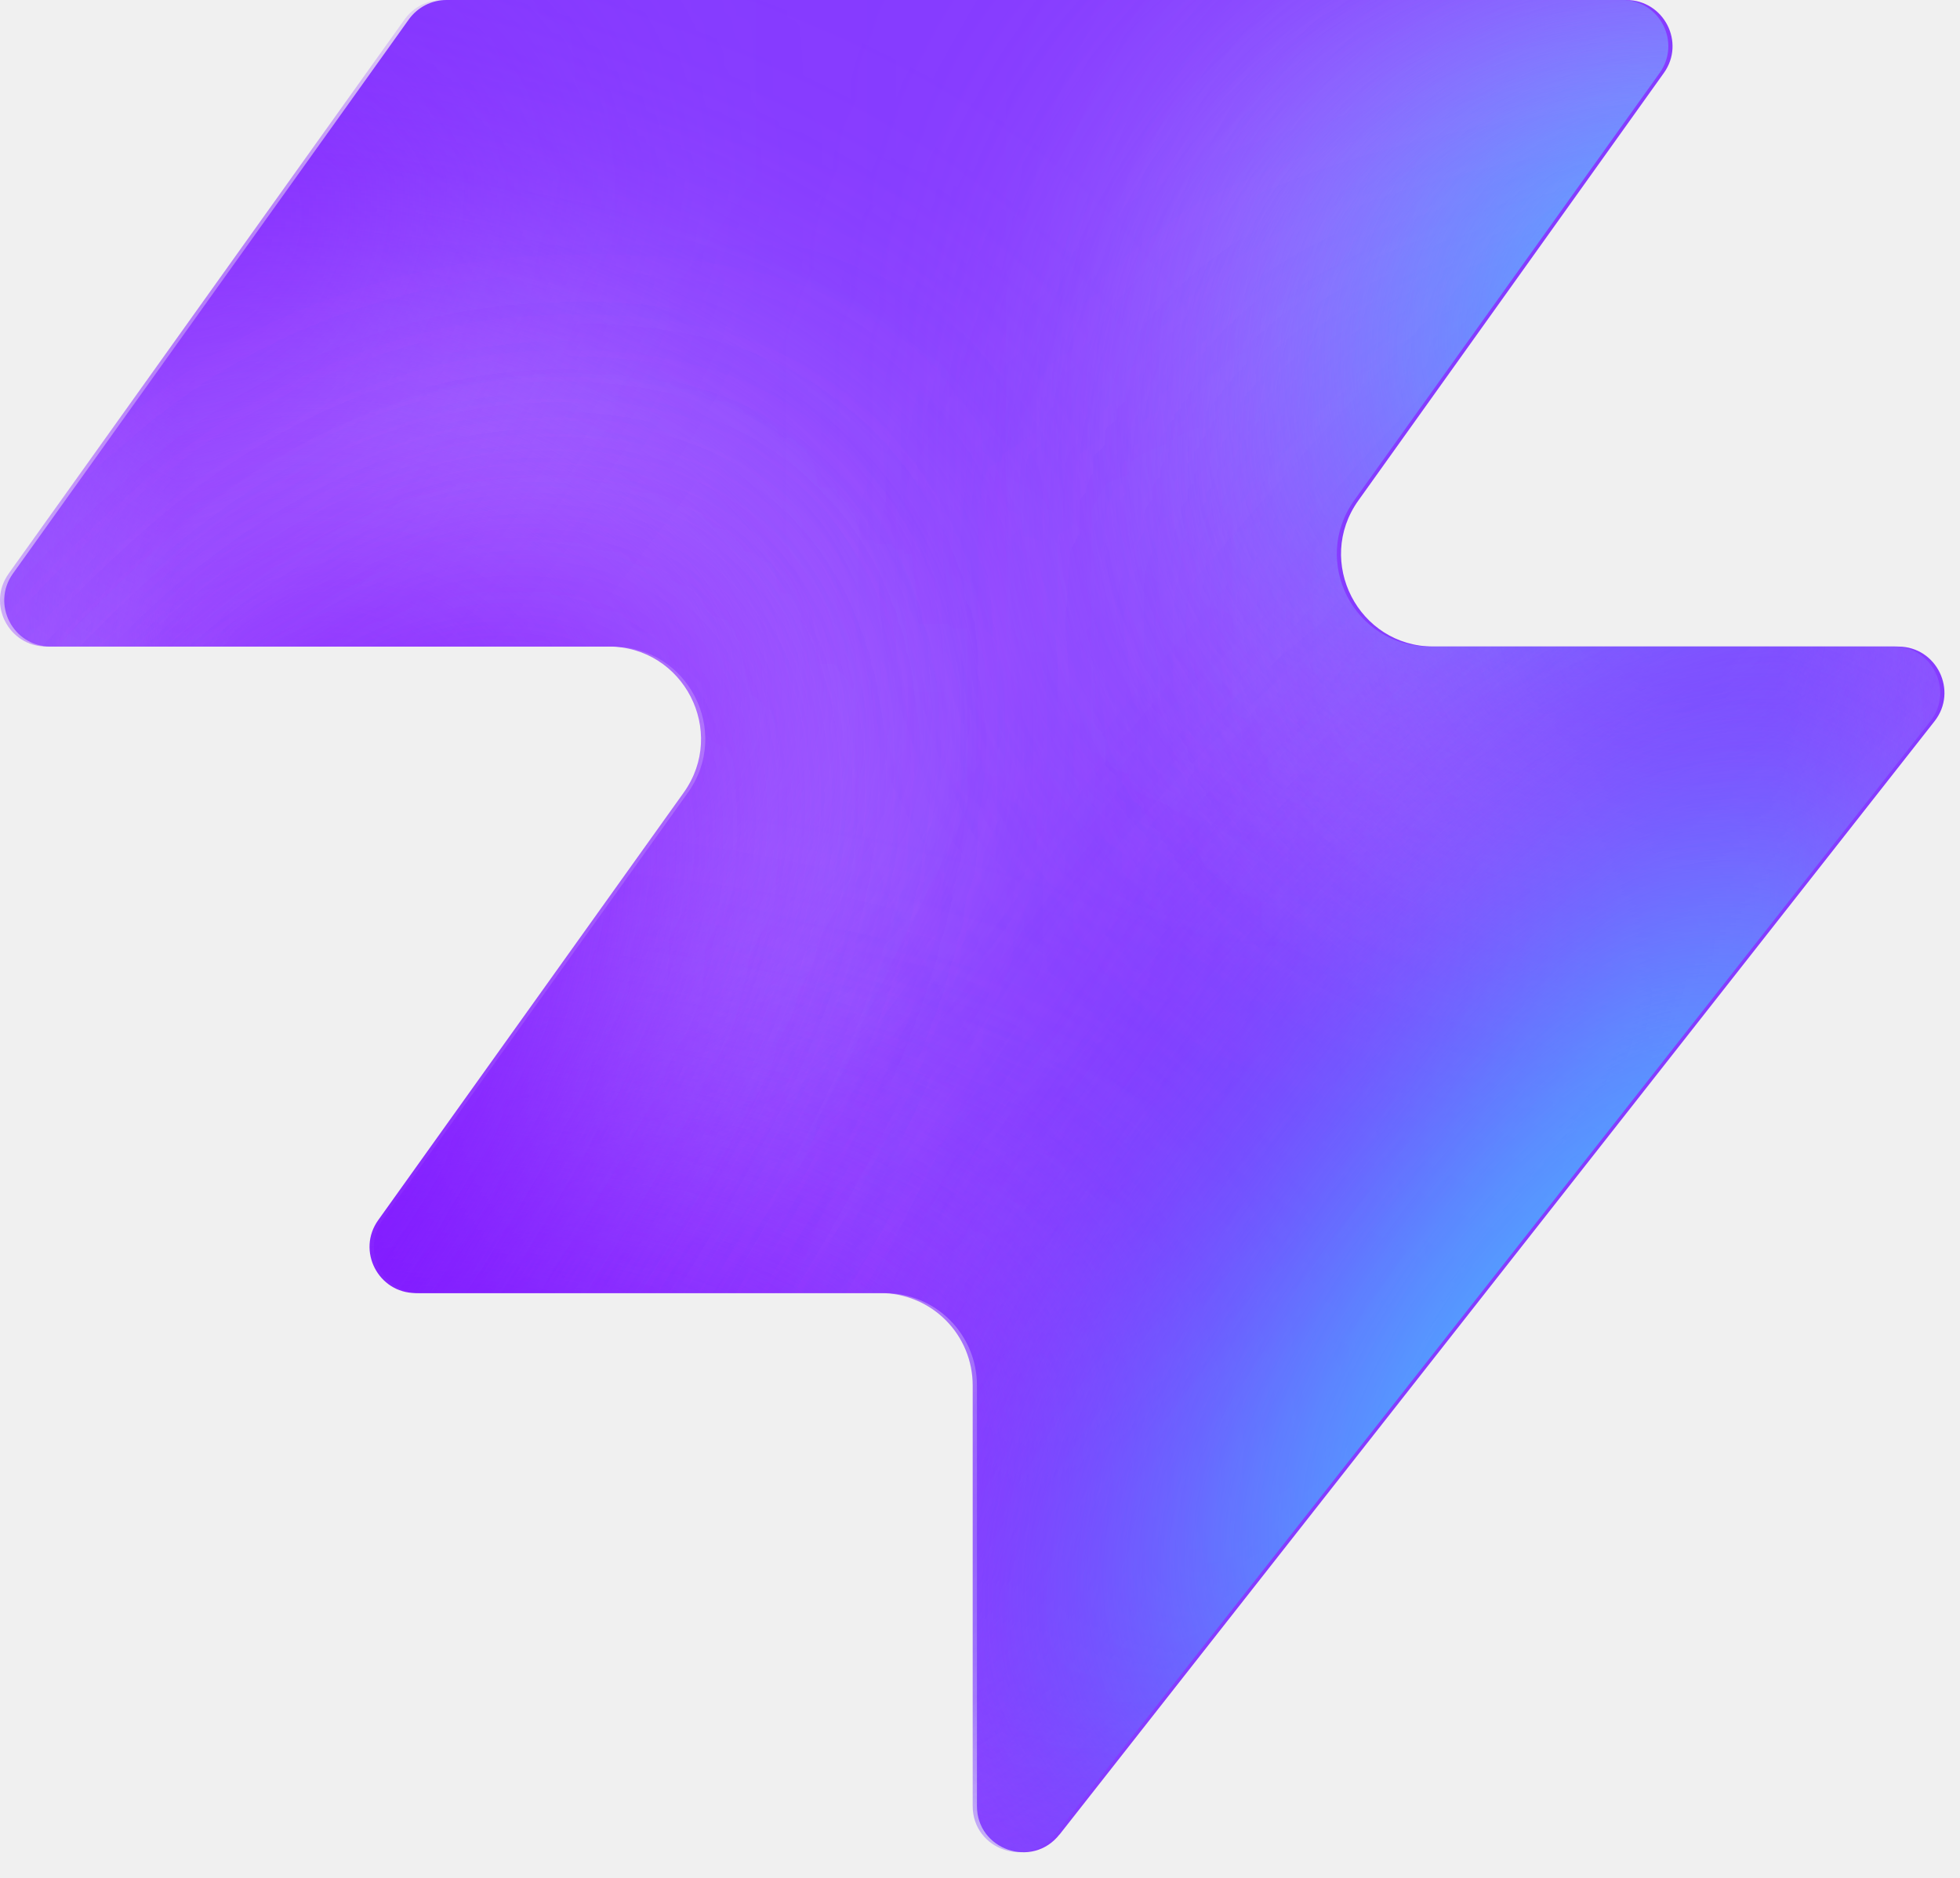
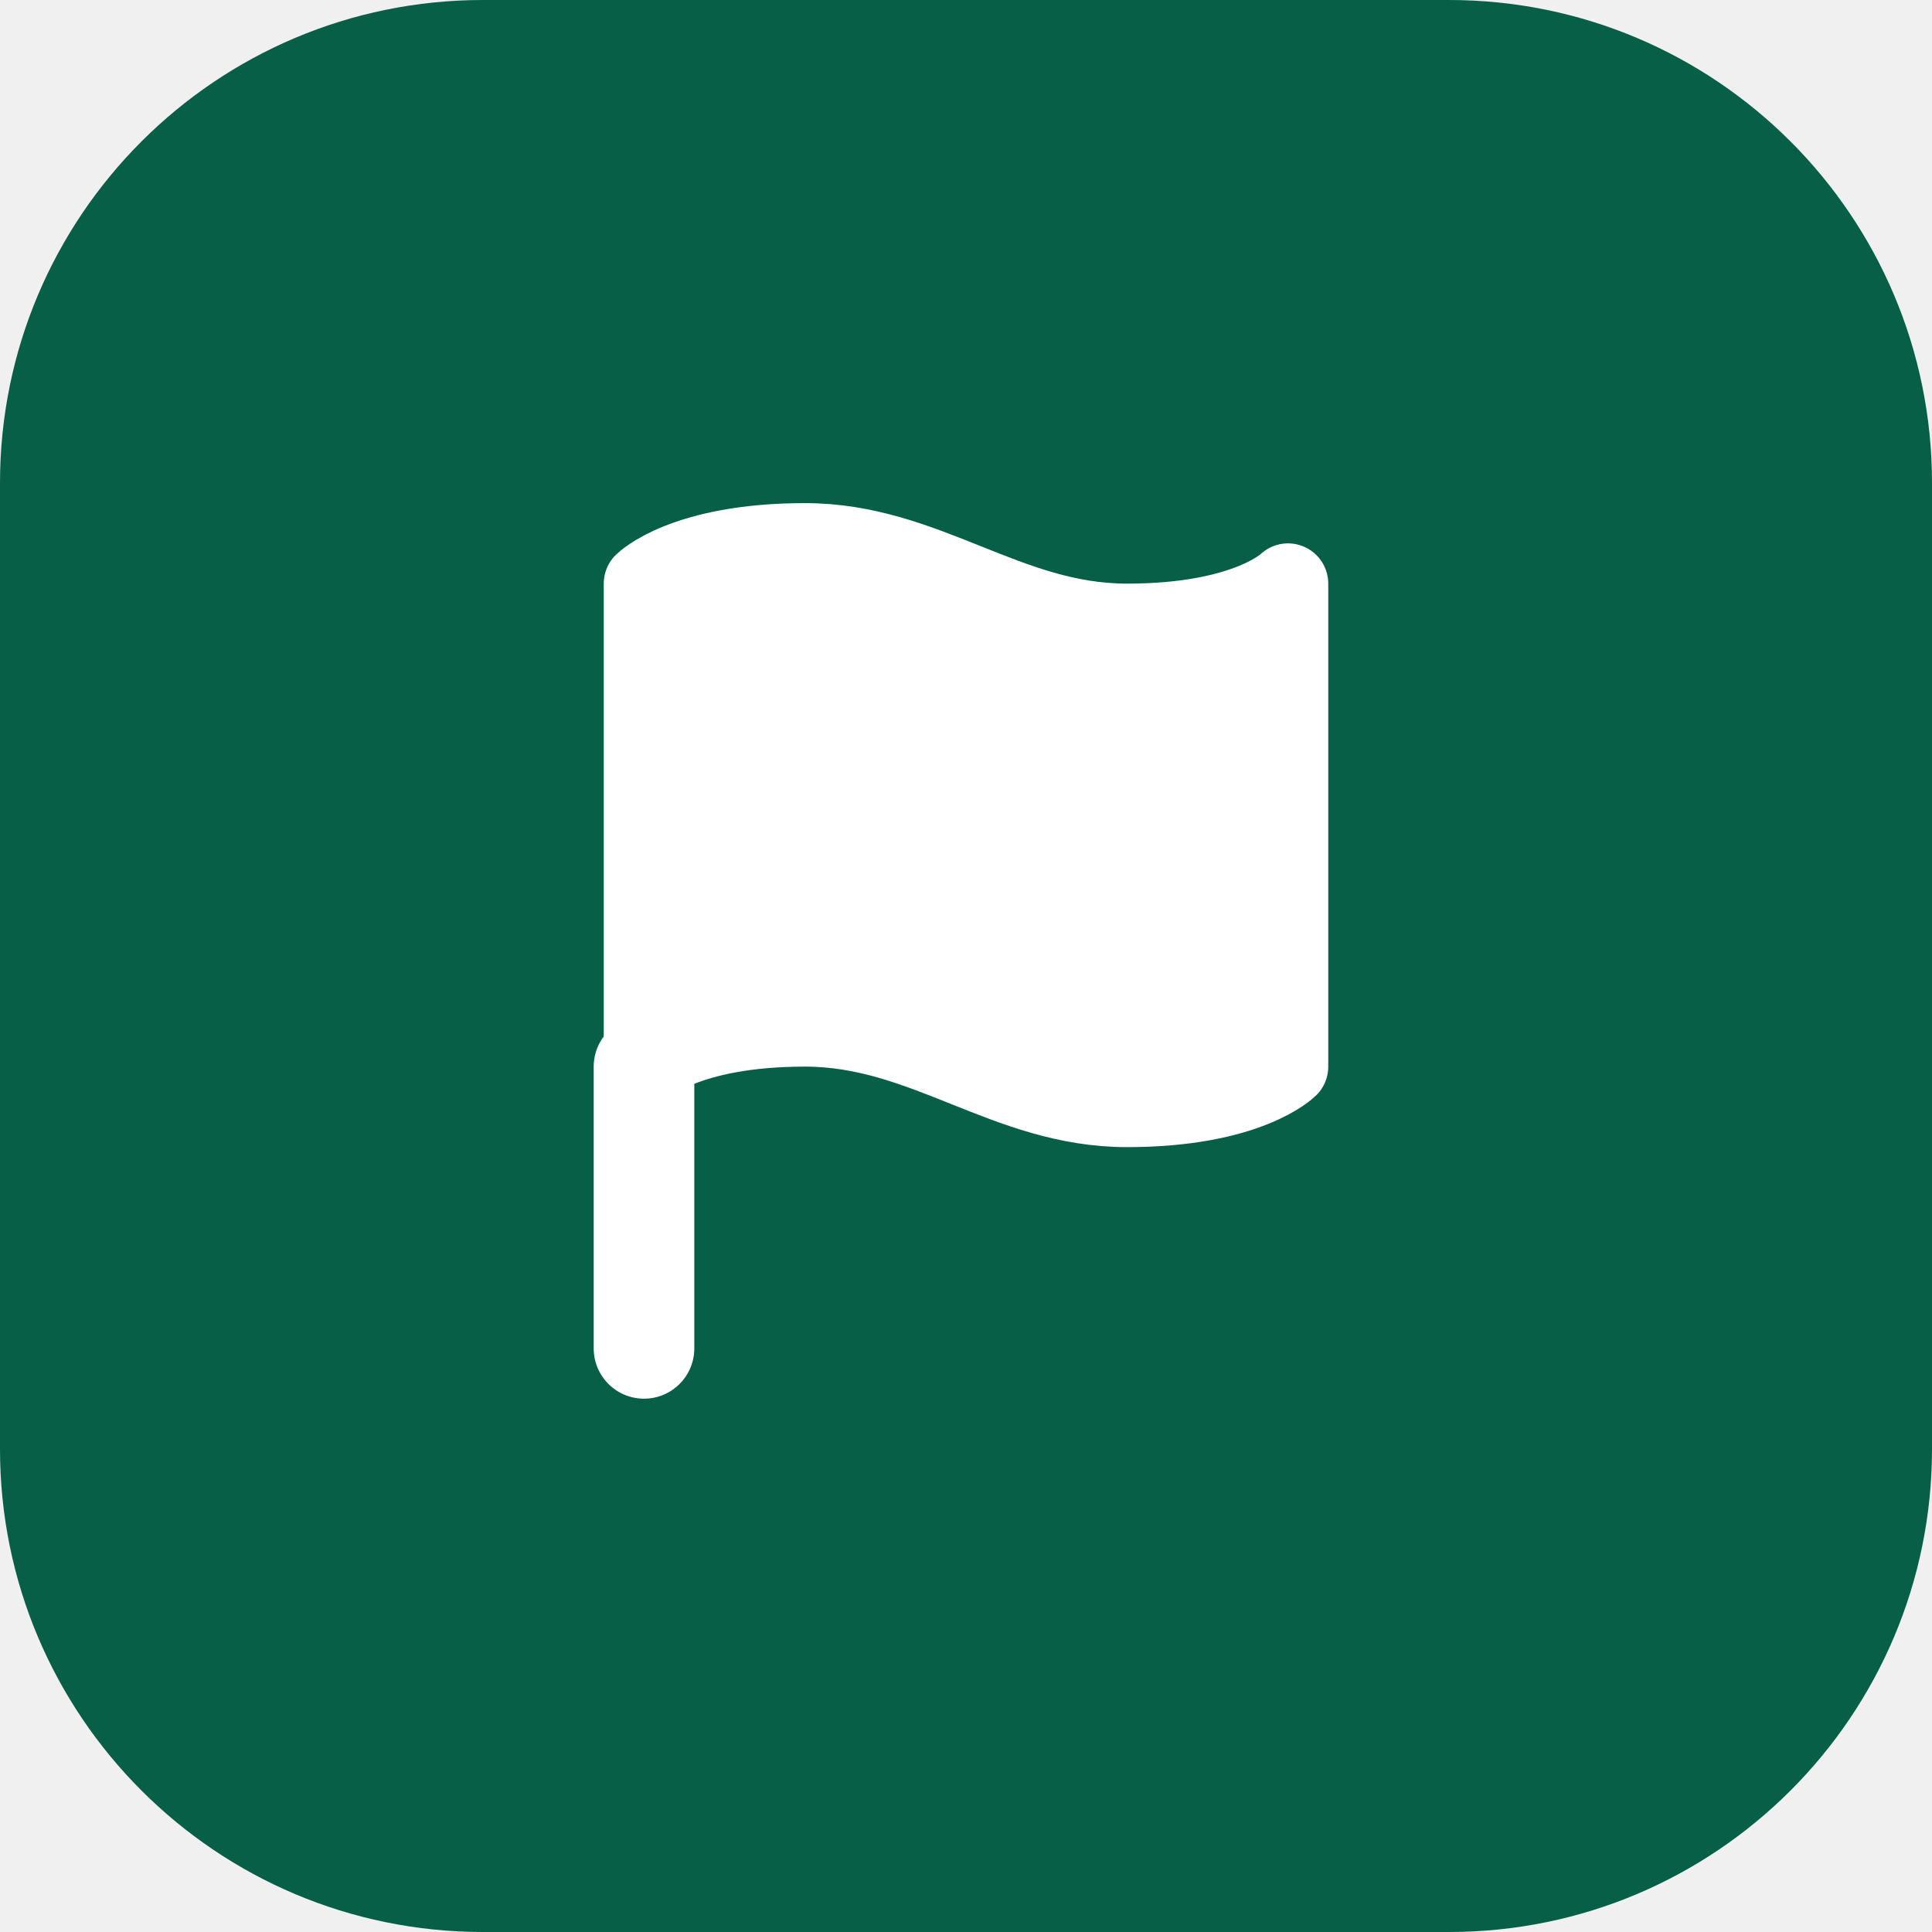
- <svg xmlns="http://www.w3.org/2000/svg" width="48" height="46" fill="none" viewBox="0 0 48 46">
-   <path fill="#863bff" d="M25.946 44.938c-.664.845-2.021.375-2.021-.698V33.937a2.26 2.26 0 0 0-2.262-2.262H10.287c-.92 0-1.456-1.04-.92-1.788l7.48-10.471c1.07-1.497 0-3.578-1.842-3.578H1.237c-.92 0-1.456-1.04-.92-1.788L10.013.474c.214-.297.556-.474.92-.474h28.894c.92 0 1.456 1.04.92 1.788l-7.48 10.471c-1.07 1.498 0 3.579 1.842 3.579h11.377c.943 0 1.473 1.088.89 1.83L25.947 44.94z" style="fill:#863bff;fill:color(display-p3 .525 .23 1);fill-opacity:1" />
-   <mask id="a" width="48" height="46" x="0" y="0" maskUnits="userSpaceOnUse" style="mask-type:alpha">
-     <path fill="#000" d="M25.842 44.938c-.664.844-2.021.375-2.021-.698V33.937a2.26 2.26 0 0 0-2.262-2.262H10.183c-.92 0-1.456-1.04-.92-1.788l7.48-10.471c1.07-1.498 0-3.579-1.842-3.579H1.133c-.92 0-1.456-1.04-.92-1.787L9.91.473c.214-.297.556-.474.92-.474h28.894c.92 0 1.456 1.04.92 1.788l-7.48 10.471c-1.07 1.498 0 3.578 1.842 3.578h11.377c.943 0 1.473 1.088.89 1.832L25.843 44.94z" style="fill:#000;fill-opacity:1" />
-   </mask>
-   <g mask="url(#a)">
-     <g filter="url(#b)">
-       <ellipse cx="5.508" cy="14.704" fill="#ede6ff" rx="5.508" ry="14.704" style="fill:#ede6ff;fill:color(display-p3 .927 .903 1);fill-opacity:1" transform="matrix(.00324 1 1 -.00324 -4.47 31.516)" />
-     </g>
-     <g filter="url(#c)">
-       <ellipse cx="10.399" cy="29.851" fill="#ede6ff" rx="10.399" ry="29.851" style="fill:#ede6ff;fill:color(display-p3 .927 .903 1);fill-opacity:1" transform="matrix(.00324 1 1 -.00324 -39.328 7.883)" />
-     </g>
-     <g filter="url(#d)">
-       <ellipse cx="5.508" cy="30.487" fill="#7e14ff" rx="5.508" ry="30.487" style="fill:#7e14ff;fill:color(display-p3 .492 .077 1);fill-opacity:1" transform="rotate(89.814 -25.913 -14.639)scale(1 -1)" />
-     </g>
-     <g filter="url(#e)">
-       <ellipse cx="5.508" cy="30.599" fill="#7e14ff" rx="5.508" ry="30.599" style="fill:#7e14ff;fill:color(display-p3 .492 .077 1);fill-opacity:1" transform="rotate(89.814 -32.644 -3.334)scale(1 -1)" />
-     </g>
-     <g filter="url(#f)">
-       <ellipse cx="5.508" cy="30.599" fill="#7e14ff" rx="5.508" ry="30.599" style="fill:#7e14ff;fill:color(display-p3 .492 .077 1);fill-opacity:1" transform="matrix(.00324 1 1 -.00324 -34.34 30.47)" />
-     </g>
-     <g filter="url(#g)">
-       <ellipse cx="14.072" cy="22.078" fill="#ede6ff" rx="14.072" ry="22.078" style="fill:#ede6ff;fill:color(display-p3 .927 .903 1);fill-opacity:1" transform="rotate(93.35 24.506 48.493)scale(-1 1)" />
-     </g>
-     <g filter="url(#h)">
-       <ellipse cx="3.47" cy="21.501" fill="#7e14ff" rx="3.47" ry="21.501" style="fill:#7e14ff;fill:color(display-p3 .492 .077 1);fill-opacity:1" transform="rotate(89.009 28.708 47.59)scale(-1 1)" />
-     </g>
-     <g filter="url(#i)">
-       <ellipse cx="3.47" cy="21.501" fill="#7e14ff" rx="3.47" ry="21.501" style="fill:#7e14ff;fill:color(display-p3 .492 .077 1);fill-opacity:1" transform="rotate(89.009 28.708 47.59)scale(-1 1)" />
-     </g>
-     <g filter="url(#j)">
-       <ellipse cx=".387" cy="8.972" fill="#7e14ff" rx="4.407" ry="29.108" style="fill:#7e14ff;fill:color(display-p3 .492 .077 1);fill-opacity:1" transform="rotate(39.51 .387 8.972)" />
-     </g>
-     <g filter="url(#k)">
-       <ellipse cx="47.523" cy="-6.092" fill="#7e14ff" rx="4.407" ry="29.108" style="fill:#7e14ff;fill:color(display-p3 .492 .077 1);fill-opacity:1" transform="rotate(37.892 47.523 -6.092)" />
-     </g>
-     <g filter="url(#l)">
-       <ellipse cx="41.412" cy="6.333" fill="#47bfff" rx="5.971" ry="9.665" style="fill:#47bfff;fill:color(display-p3 .28 .748 1);fill-opacity:1" transform="rotate(37.892 41.412 6.333)" />
-     </g>
-     <g filter="url(#m)">
-       <ellipse cx="-1.879" cy="38.332" fill="#7e14ff" rx="4.407" ry="29.108" style="fill:#7e14ff;fill:color(display-p3 .492 .077 1);fill-opacity:1" transform="rotate(37.892 -1.88 38.332)" />
-     </g>
-     <g filter="url(#n)">
-       <ellipse cx="-1.879" cy="38.332" fill="#7e14ff" rx="4.407" ry="29.108" style="fill:#7e14ff;fill:color(display-p3 .492 .077 1);fill-opacity:1" transform="rotate(37.892 -1.88 38.332)" />
-     </g>
-     <g filter="url(#o)">
-       <ellipse cx="35.651" cy="29.907" fill="#7e14ff" rx="4.407" ry="29.108" style="fill:#7e14ff;fill:color(display-p3 .492 .077 1);fill-opacity:1" transform="rotate(37.892 35.651 29.907)" />
-     </g>
-     <g filter="url(#p)">
-       <ellipse cx="38.418" cy="32.4" fill="#47bfff" rx="5.971" ry="15.297" style="fill:#47bfff;fill:color(display-p3 .28 .748 1);fill-opacity:1" transform="rotate(37.892 38.418 32.4)" />
-     </g>
+ <svg xmlns="http://www.w3.org/2000/svg" viewBox="0 0 48 48" width="48" height="48">
+   <rect width="48" height="48" rx="12" fill="#065f46" />
+   <g transform="translate(12, 11.5)" stroke="#ffffff" stroke-width="2" stroke-linecap="round" stroke-linejoin="round">
+     <path d="M4 15s1-1 4-1 5 2 8 2 4-1 4-1V3s-1 1-4 1-5-2-8-2-4 1-4 1z" fill="#ffffff" />
+     <line x1="4" y1="22" x2="4" y2="15" stroke-width="2.5" />
  </g>
-   <defs>
-     <filter id="b" width="60.045" height="41.654" x="-19.77" y="16.149" color-interpolation-filters="sRGB" filterUnits="userSpaceOnUse">
-       <feFlood flood-opacity="0" result="BackgroundImageFix" />
-       <feBlend in="SourceGraphic" in2="BackgroundImageFix" result="shape" />
-       <feGaussianBlur result="effect1_foregroundBlur_2002_17158" stdDeviation="7.659" />
-     </filter>
-     <filter id="c" width="90.34" height="51.437" x="-54.613" y="-7.533" color-interpolation-filters="sRGB" filterUnits="userSpaceOnUse">
-       <feFlood flood-opacity="0" result="BackgroundImageFix" />
-       <feBlend in="SourceGraphic" in2="BackgroundImageFix" result="shape" />
-       <feGaussianBlur result="effect1_foregroundBlur_2002_17158" stdDeviation="7.659" />
-     </filter>
-     <filter id="d" width="79.355" height="29.4" x="-49.64" y="2.03" color-interpolation-filters="sRGB" filterUnits="userSpaceOnUse">
-       <feFlood flood-opacity="0" result="BackgroundImageFix" />
-       <feBlend in="SourceGraphic" in2="BackgroundImageFix" result="shape" />
-       <feGaussianBlur result="effect1_foregroundBlur_2002_17158" stdDeviation="4.596" />
-     </filter>
-     <filter id="e" width="79.579" height="29.4" x="-45.045" y="20.029" color-interpolation-filters="sRGB" filterUnits="userSpaceOnUse">
-       <feFlood flood-opacity="0" result="BackgroundImageFix" />
-       <feBlend in="SourceGraphic" in2="BackgroundImageFix" result="shape" />
-       <feGaussianBlur result="effect1_foregroundBlur_2002_17158" stdDeviation="4.596" />
-     </filter>
-     <filter id="f" width="79.579" height="29.4" x="-43.513" y="21.178" color-interpolation-filters="sRGB" filterUnits="userSpaceOnUse">
-       <feFlood flood-opacity="0" result="BackgroundImageFix" />
-       <feBlend in="SourceGraphic" in2="BackgroundImageFix" result="shape" />
-       <feGaussianBlur result="effect1_foregroundBlur_2002_17158" stdDeviation="4.596" />
-     </filter>
-     <filter id="g" width="74.749" height="58.852" x="15.756" y="-17.901" color-interpolation-filters="sRGB" filterUnits="userSpaceOnUse">
-       <feFlood flood-opacity="0" result="BackgroundImageFix" />
-       <feBlend in="SourceGraphic" in2="BackgroundImageFix" result="shape" />
-       <feGaussianBlur result="effect1_foregroundBlur_2002_17158" stdDeviation="7.659" />
-     </filter>
-     <filter id="h" width="61.377" height="25.362" x="23.548" y="2.284" color-interpolation-filters="sRGB" filterUnits="userSpaceOnUse">
-       <feFlood flood-opacity="0" result="BackgroundImageFix" />
-       <feBlend in="SourceGraphic" in2="BackgroundImageFix" result="shape" />
-       <feGaussianBlur result="effect1_foregroundBlur_2002_17158" stdDeviation="4.596" />
-     </filter>
-     <filter id="i" width="61.377" height="25.362" x="23.548" y="2.284" color-interpolation-filters="sRGB" filterUnits="userSpaceOnUse">
-       <feFlood flood-opacity="0" result="BackgroundImageFix" />
-       <feBlend in="SourceGraphic" in2="BackgroundImageFix" result="shape" />
-       <feGaussianBlur result="effect1_foregroundBlur_2002_17158" stdDeviation="4.596" />
-     </filter>
-     <filter id="j" width="56.045" height="63.649" x="-27.636" y="-22.853" color-interpolation-filters="sRGB" filterUnits="userSpaceOnUse">
-       <feFlood flood-opacity="0" result="BackgroundImageFix" />
-       <feBlend in="SourceGraphic" in2="BackgroundImageFix" result="shape" />
-       <feGaussianBlur result="effect1_foregroundBlur_2002_17158" stdDeviation="4.596" />
-     </filter>
-     <filter id="k" width="54.814" height="64.646" x="20.116" y="-38.415" color-interpolation-filters="sRGB" filterUnits="userSpaceOnUse">
-       <feFlood flood-opacity="0" result="BackgroundImageFix" />
-       <feBlend in="SourceGraphic" in2="BackgroundImageFix" result="shape" />
-       <feGaussianBlur result="effect1_foregroundBlur_2002_17158" stdDeviation="4.596" />
-     </filter>
-     <filter id="l" width="33.541" height="35.313" x="24.641" y="-11.323" color-interpolation-filters="sRGB" filterUnits="userSpaceOnUse">
-       <feFlood flood-opacity="0" result="BackgroundImageFix" />
-       <feBlend in="SourceGraphic" in2="BackgroundImageFix" result="shape" />
-       <feGaussianBlur result="effect1_foregroundBlur_2002_17158" stdDeviation="4.596" />
-     </filter>
-     <filter id="m" width="54.814" height="64.646" x="-29.286" y="6.009" color-interpolation-filters="sRGB" filterUnits="userSpaceOnUse">
-       <feFlood flood-opacity="0" result="BackgroundImageFix" />
-       <feBlend in="SourceGraphic" in2="BackgroundImageFix" result="shape" />
-       <feGaussianBlur result="effect1_foregroundBlur_2002_17158" stdDeviation="4.596" />
-     </filter>
-     <filter id="n" width="54.814" height="64.646" x="-29.286" y="6.009" color-interpolation-filters="sRGB" filterUnits="userSpaceOnUse">
-       <feFlood flood-opacity="0" result="BackgroundImageFix" />
-       <feBlend in="SourceGraphic" in2="BackgroundImageFix" result="shape" />
-       <feGaussianBlur result="effect1_foregroundBlur_2002_17158" stdDeviation="4.596" />
-     </filter>
-     <filter id="o" width="54.814" height="64.646" x="8.244" y="-2.416" color-interpolation-filters="sRGB" filterUnits="userSpaceOnUse">
-       <feFlood flood-opacity="0" result="BackgroundImageFix" />
-       <feBlend in="SourceGraphic" in2="BackgroundImageFix" result="shape" />
-       <feGaussianBlur result="effect1_foregroundBlur_2002_17158" stdDeviation="4.596" />
-     </filter>
-     <filter id="p" width="39.409" height="43.623" x="18.713" y="10.588" color-interpolation-filters="sRGB" filterUnits="userSpaceOnUse">
-       <feFlood flood-opacity="0" result="BackgroundImageFix" />
-       <feBlend in="SourceGraphic" in2="BackgroundImageFix" result="shape" />
-       <feGaussianBlur result="effect1_foregroundBlur_2002_17158" stdDeviation="4.596" />
-     </filter>
-   </defs>
</svg>
